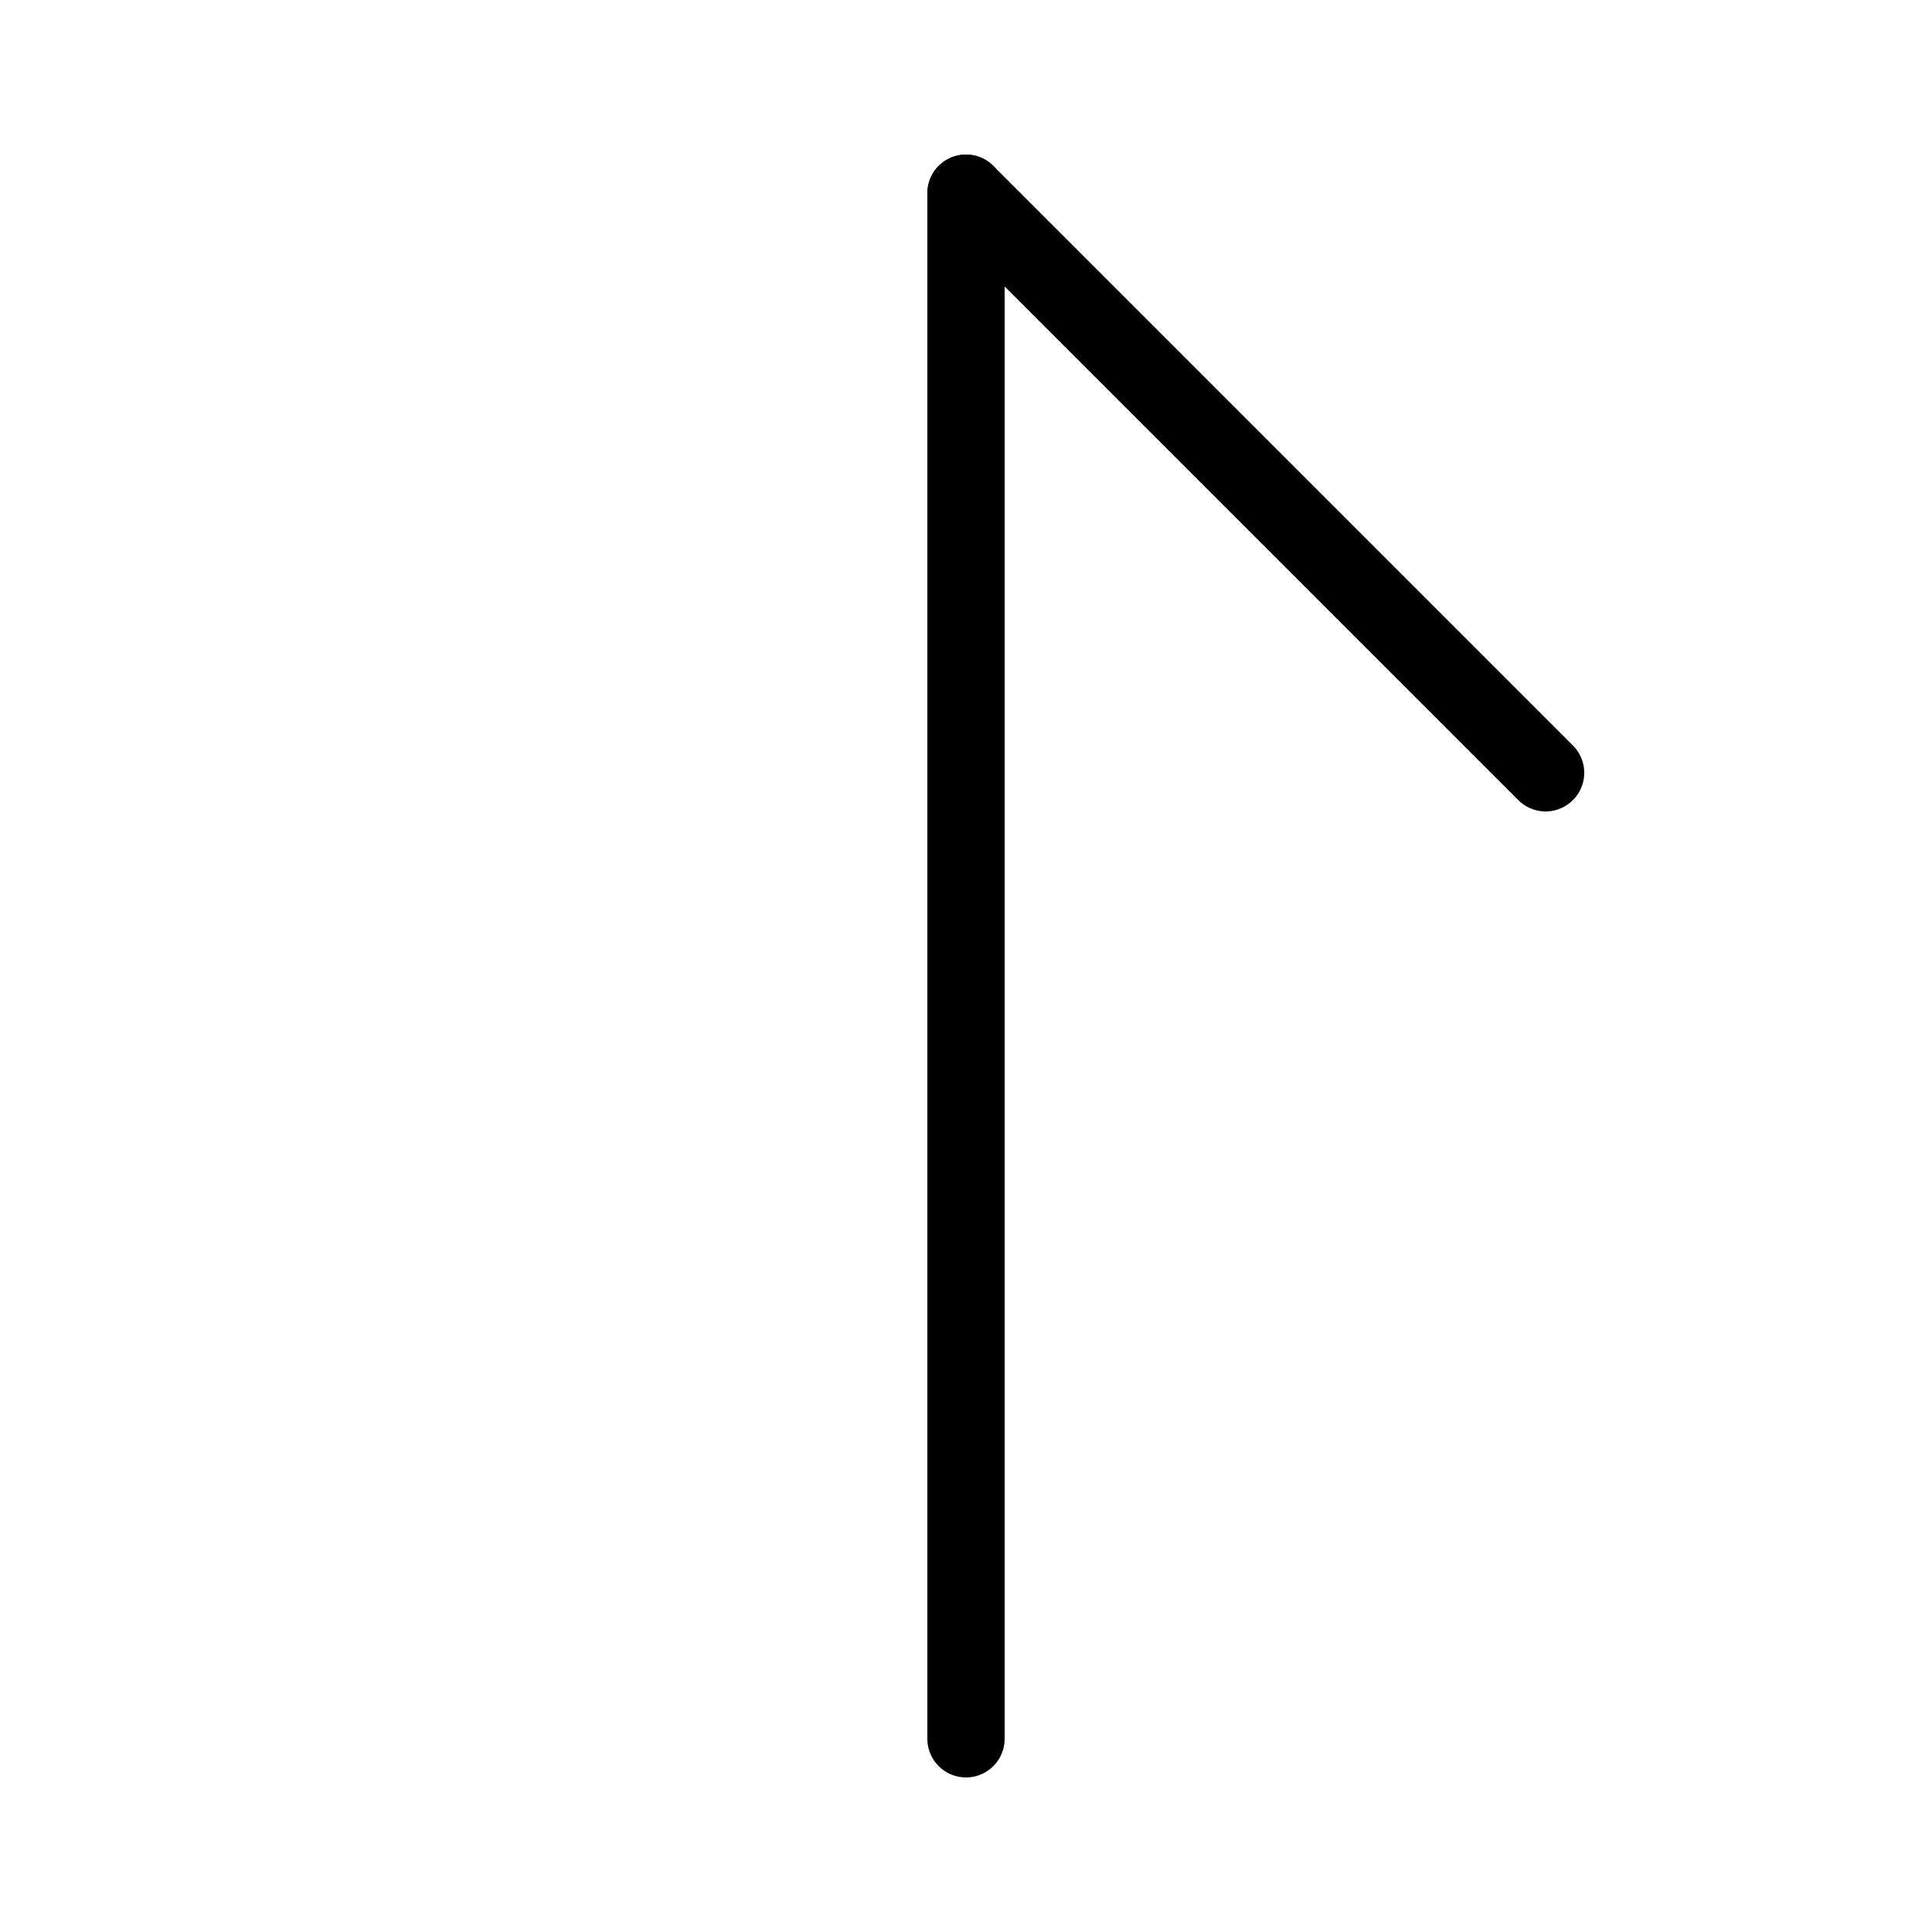
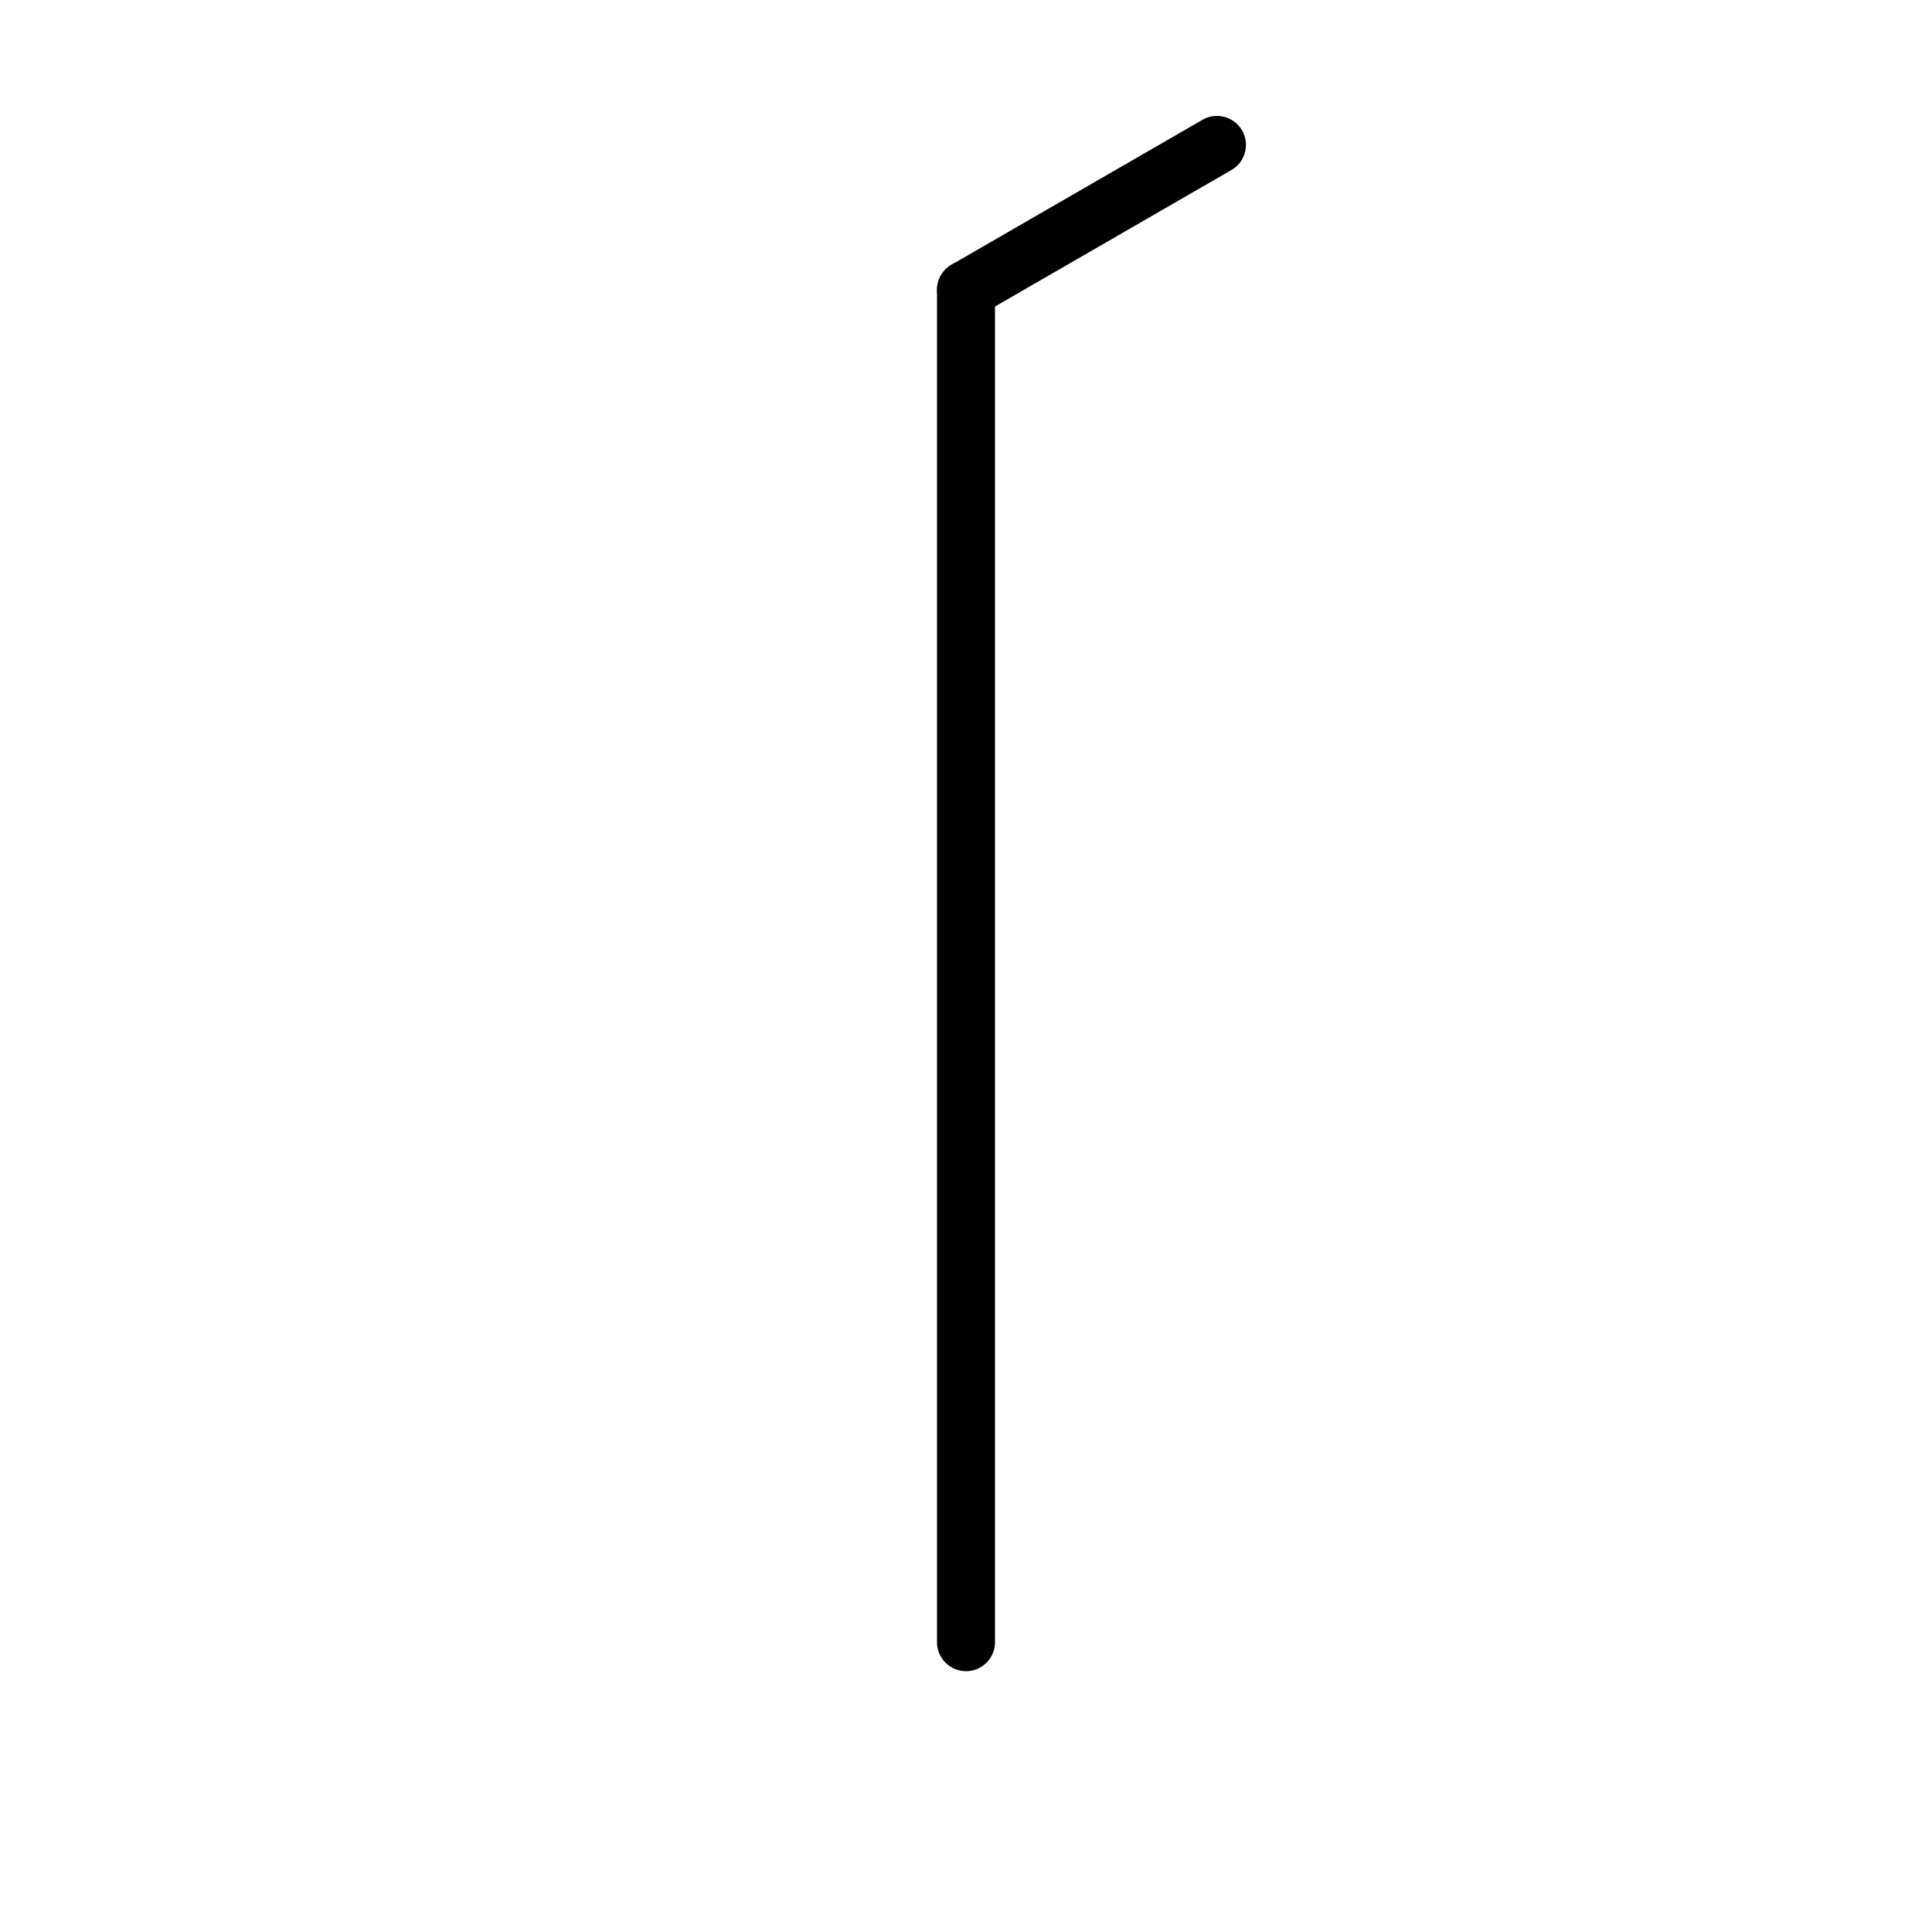
<svg xmlns="http://www.w3.org/2000/svg" viewBox="0 0 100 100" width="100" height="100">
-   <line x1="50.0" y1="10" x2="50.0" y2="90" stroke="black" stroke-width="4" stroke-linecap="round" />
-   <line x1="50.0" y1="10" x2="80.0" y2="40" stroke="black" stroke-width="4" stroke-linecap="round" />
+   <line x1="50.0" y1="15" x2="50.0" y2="85" stroke="black" stroke-width="3" stroke-linecap="round" />
+   <line x1="50.0" y1="15" x2="62.99" y2="7.5" stroke="black" stroke-width="3" stroke-linecap="round" />
</svg>
